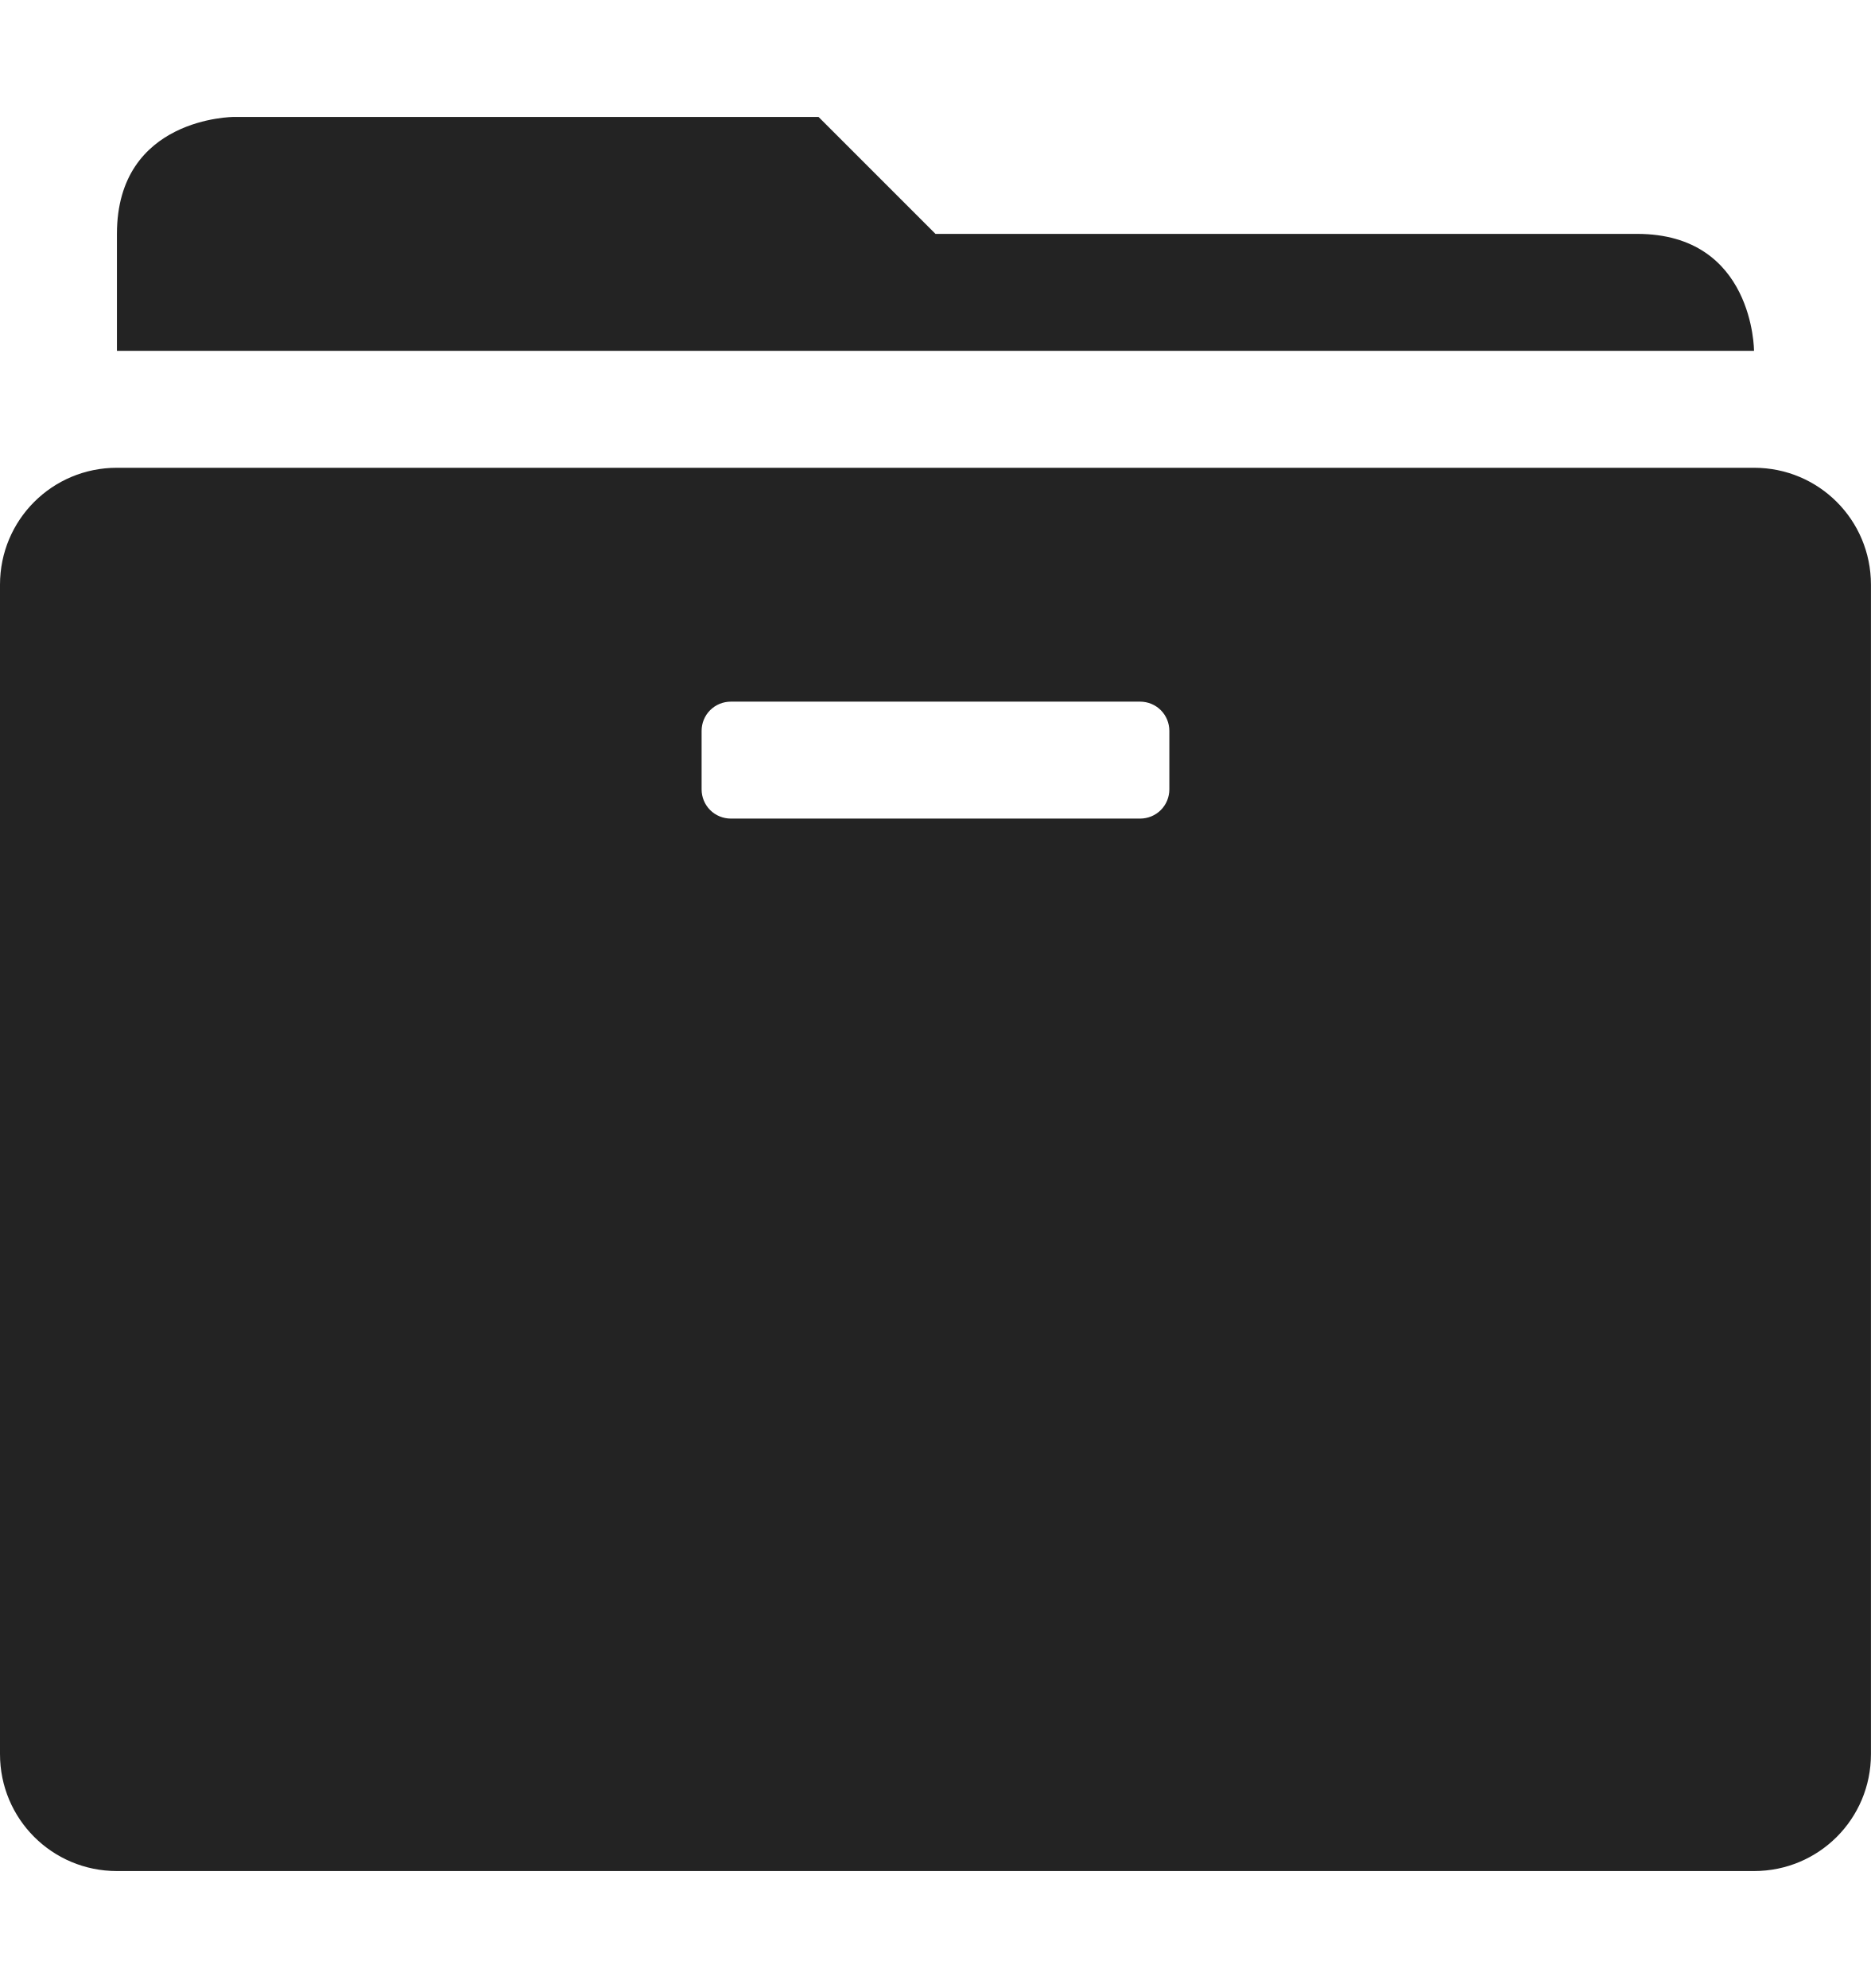
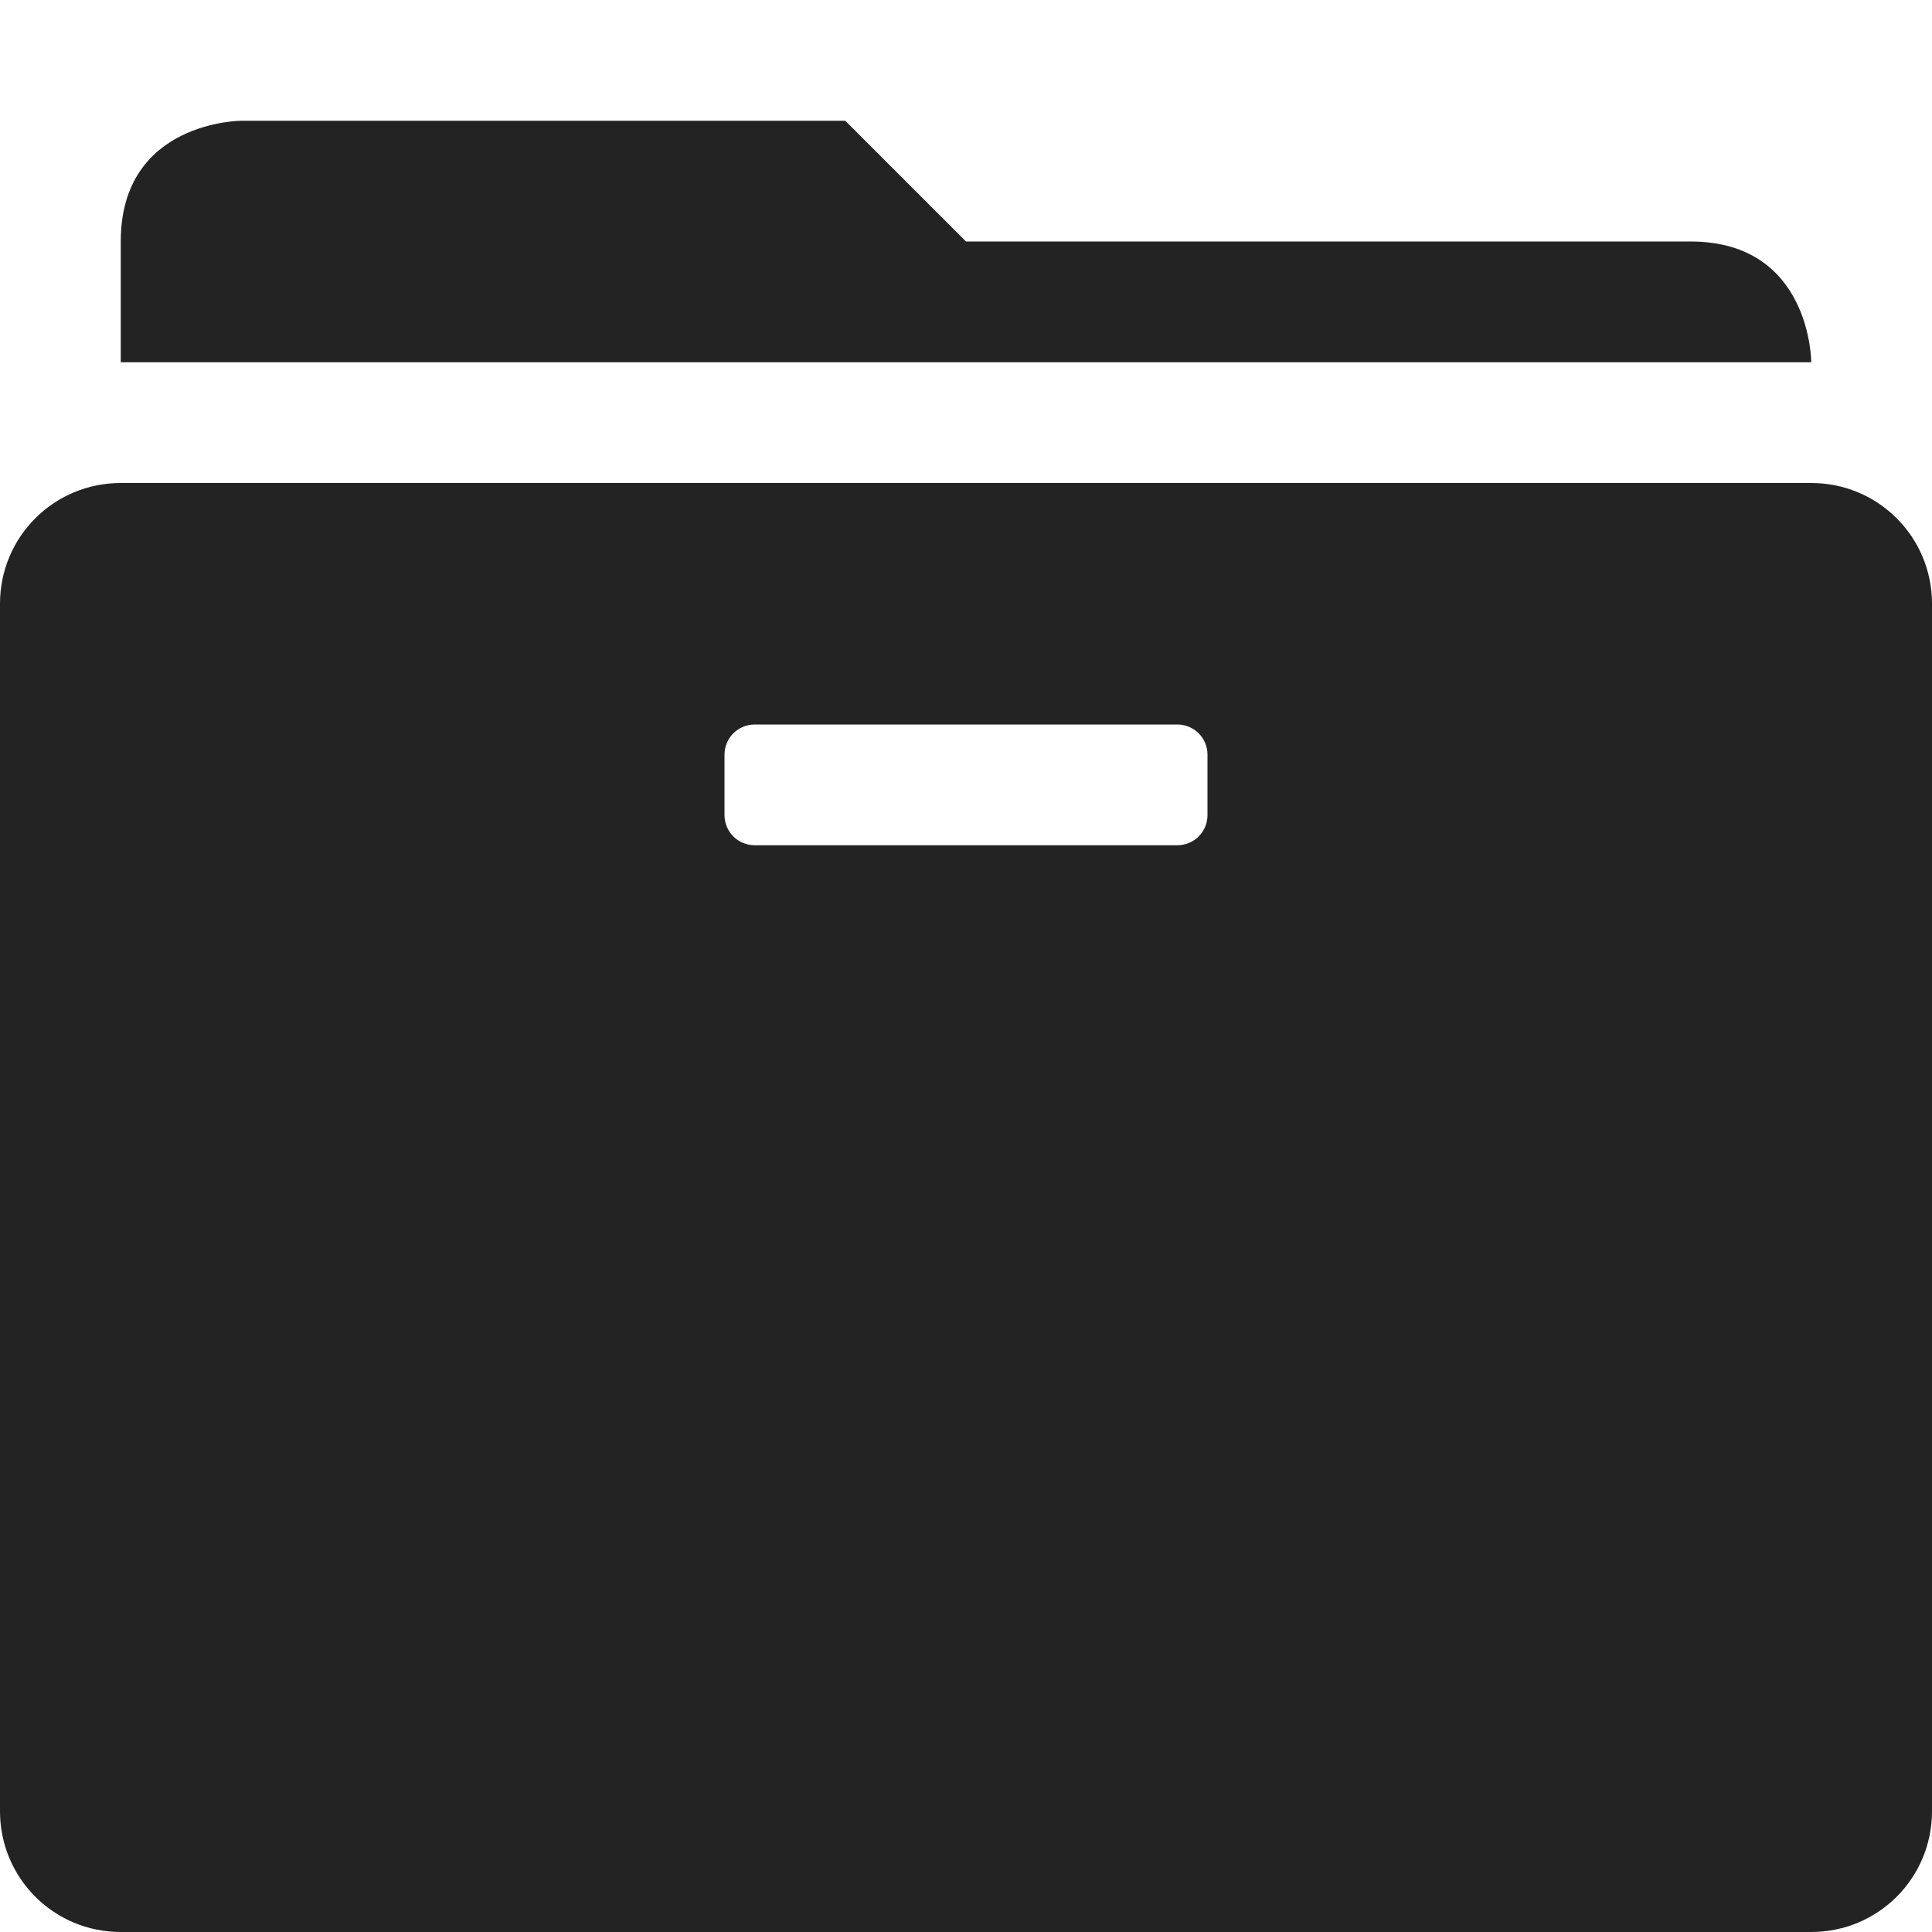
- <svg xmlns="http://www.w3.org/2000/svg" width="16" height="17" viewBox="0 0 16 17" fill="none">
+ <svg xmlns="http://www.w3.org/2000/svg" width="16" height="16" viewBox="0 0 16 16" fill="none">
  <path d="M0 0H16V16H0V0Z" fill="#808080" fill-opacity="0.00" />
  <path d="M2 1C2 1 1 1 1 2V3H15C15 3 15 2 14 2H8L7 1H2Z" fill="#232323" />
  <path d="M1 4C0.446 4 0 4.446 0 5V15C0 15.554 0.446 16 1 16H15C15.554 16 16 15.554 16 15V5C16 4.446 15.554 4 15 4H1ZM6.25 6H9.75C9.816 6 9.88 6.026 9.927 6.073C9.974 6.12 10 6.184 10 6.25V6.75C10 6.816 9.974 6.88 9.927 6.927C9.88 6.974 9.816 7 9.75 7H6.25C6.184 7 6.12 6.974 6.073 6.927C6.026 6.88 6 6.816 6 6.75V6.25C6 6.184 6.026 6.12 6.073 6.073C6.12 6.026 6.184 6 6.25 6Z" fill="#232323" />
</svg>
